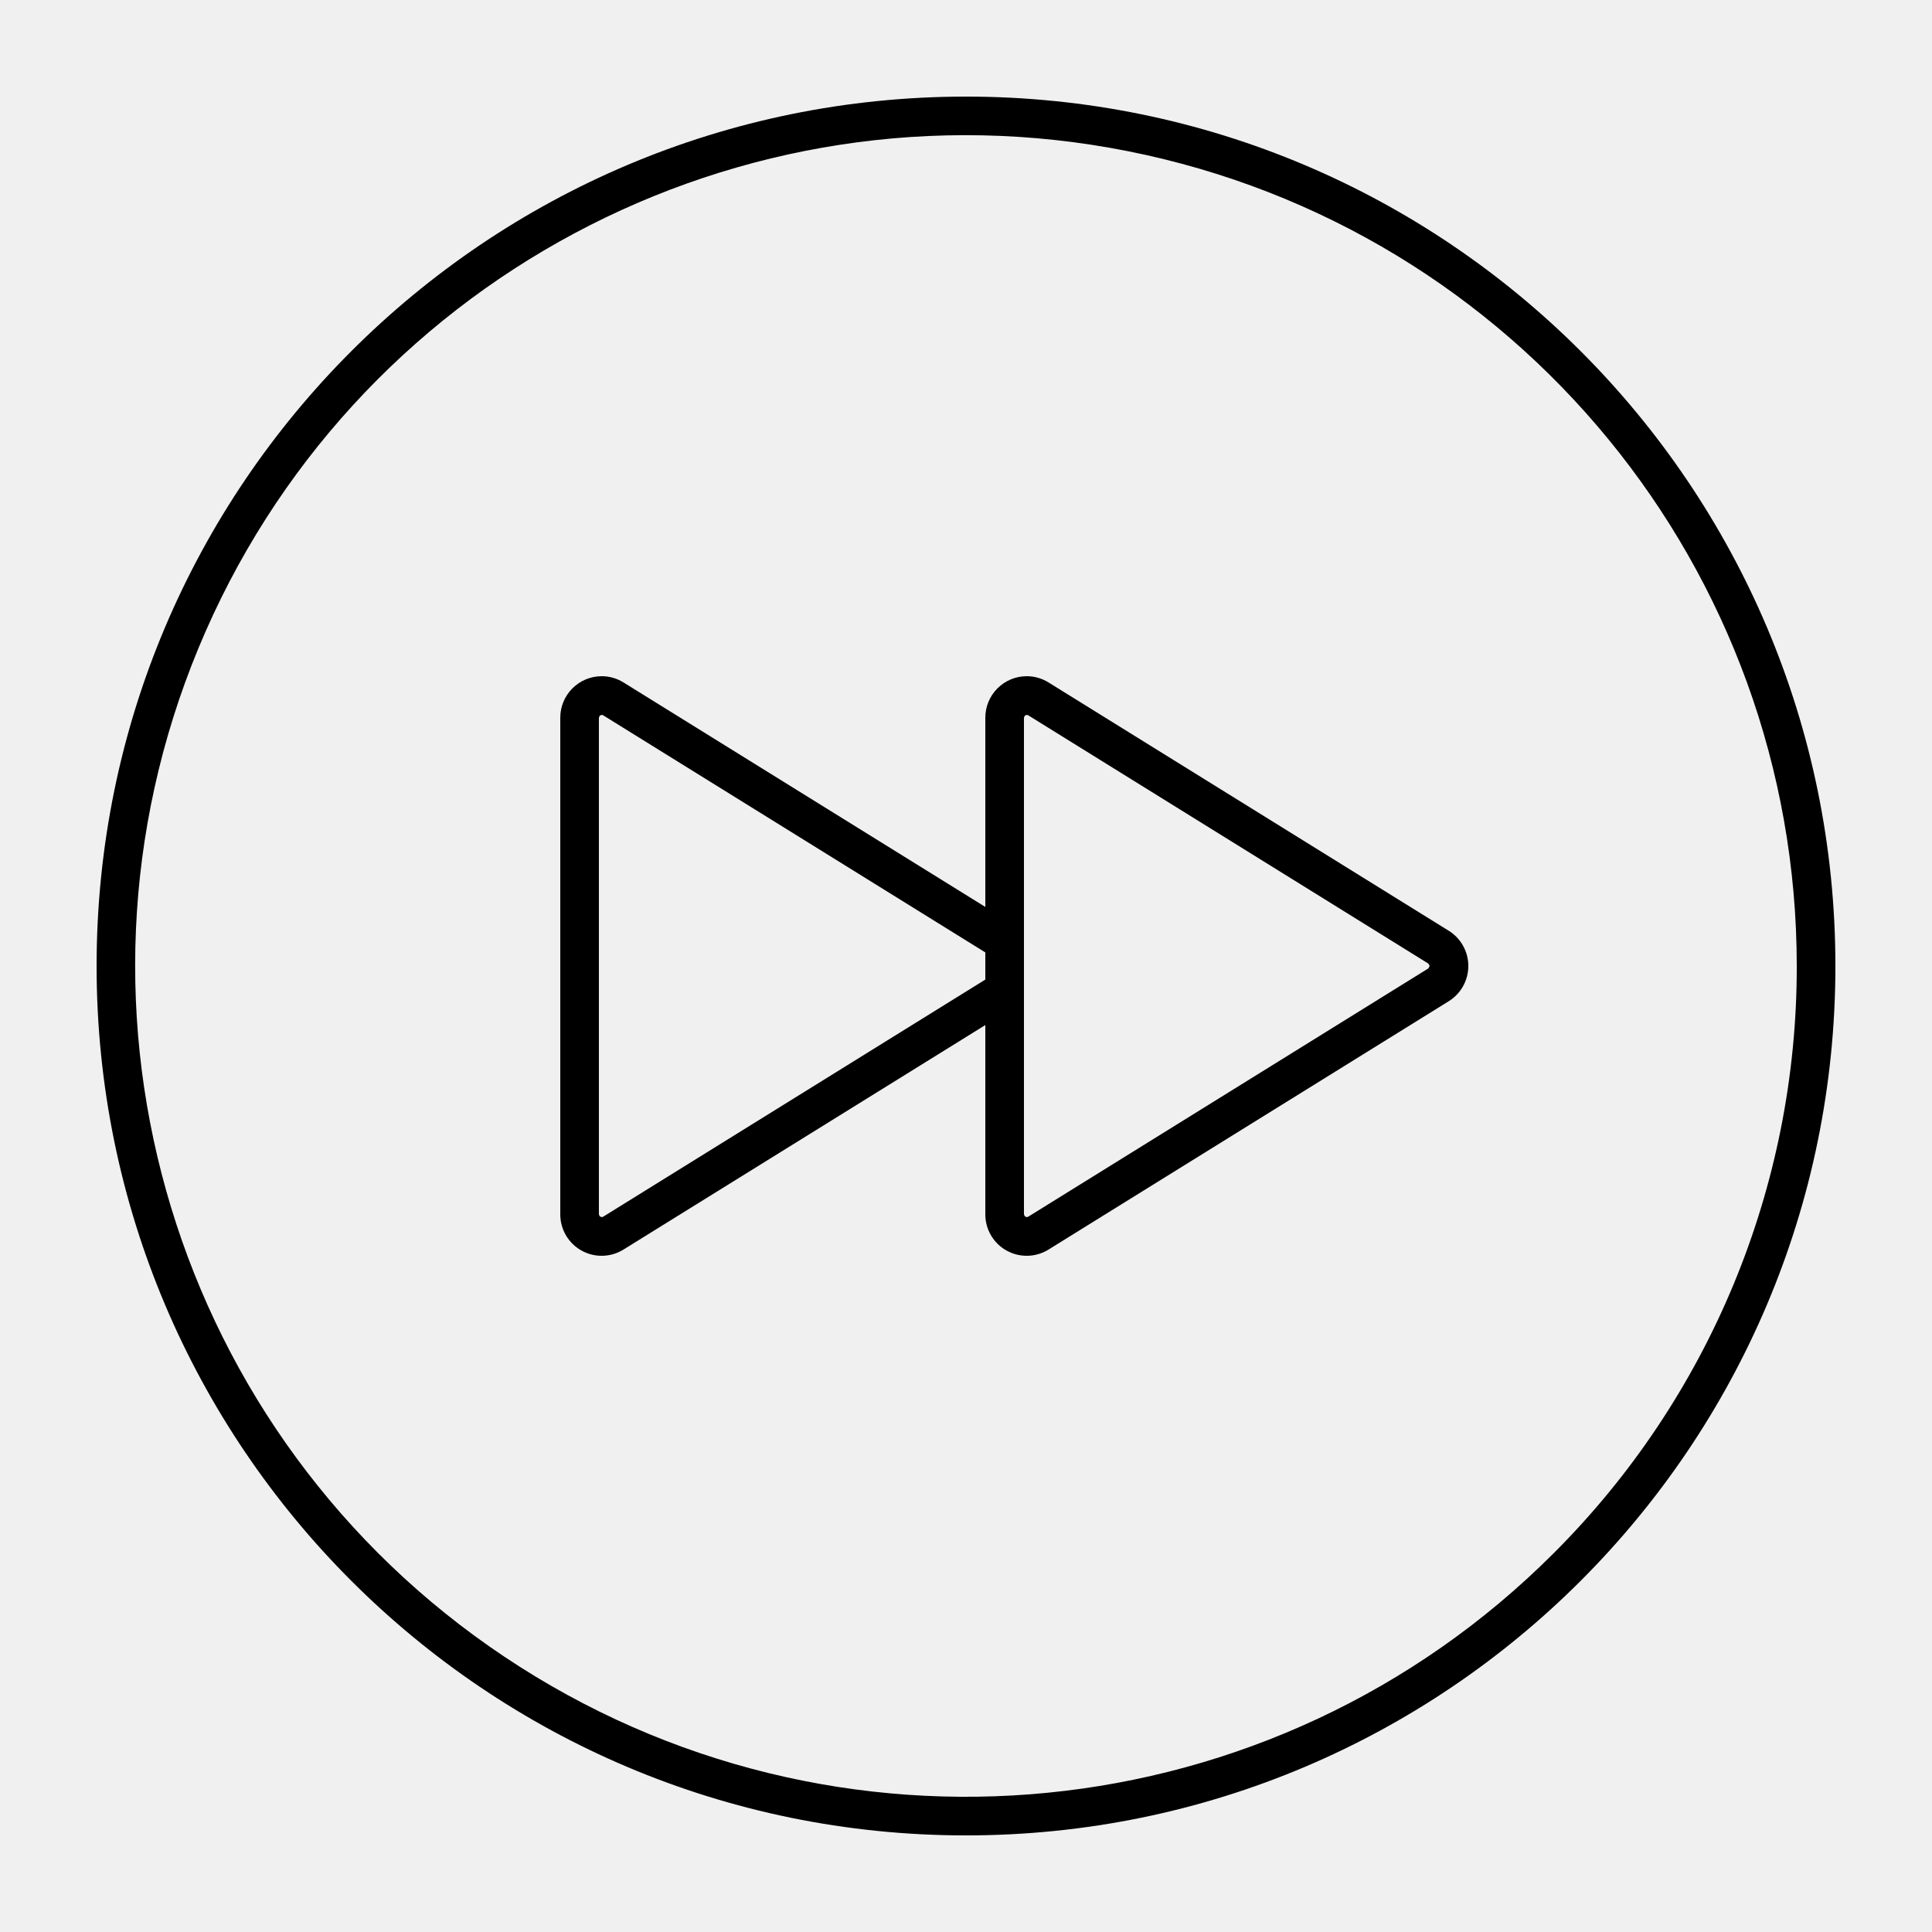
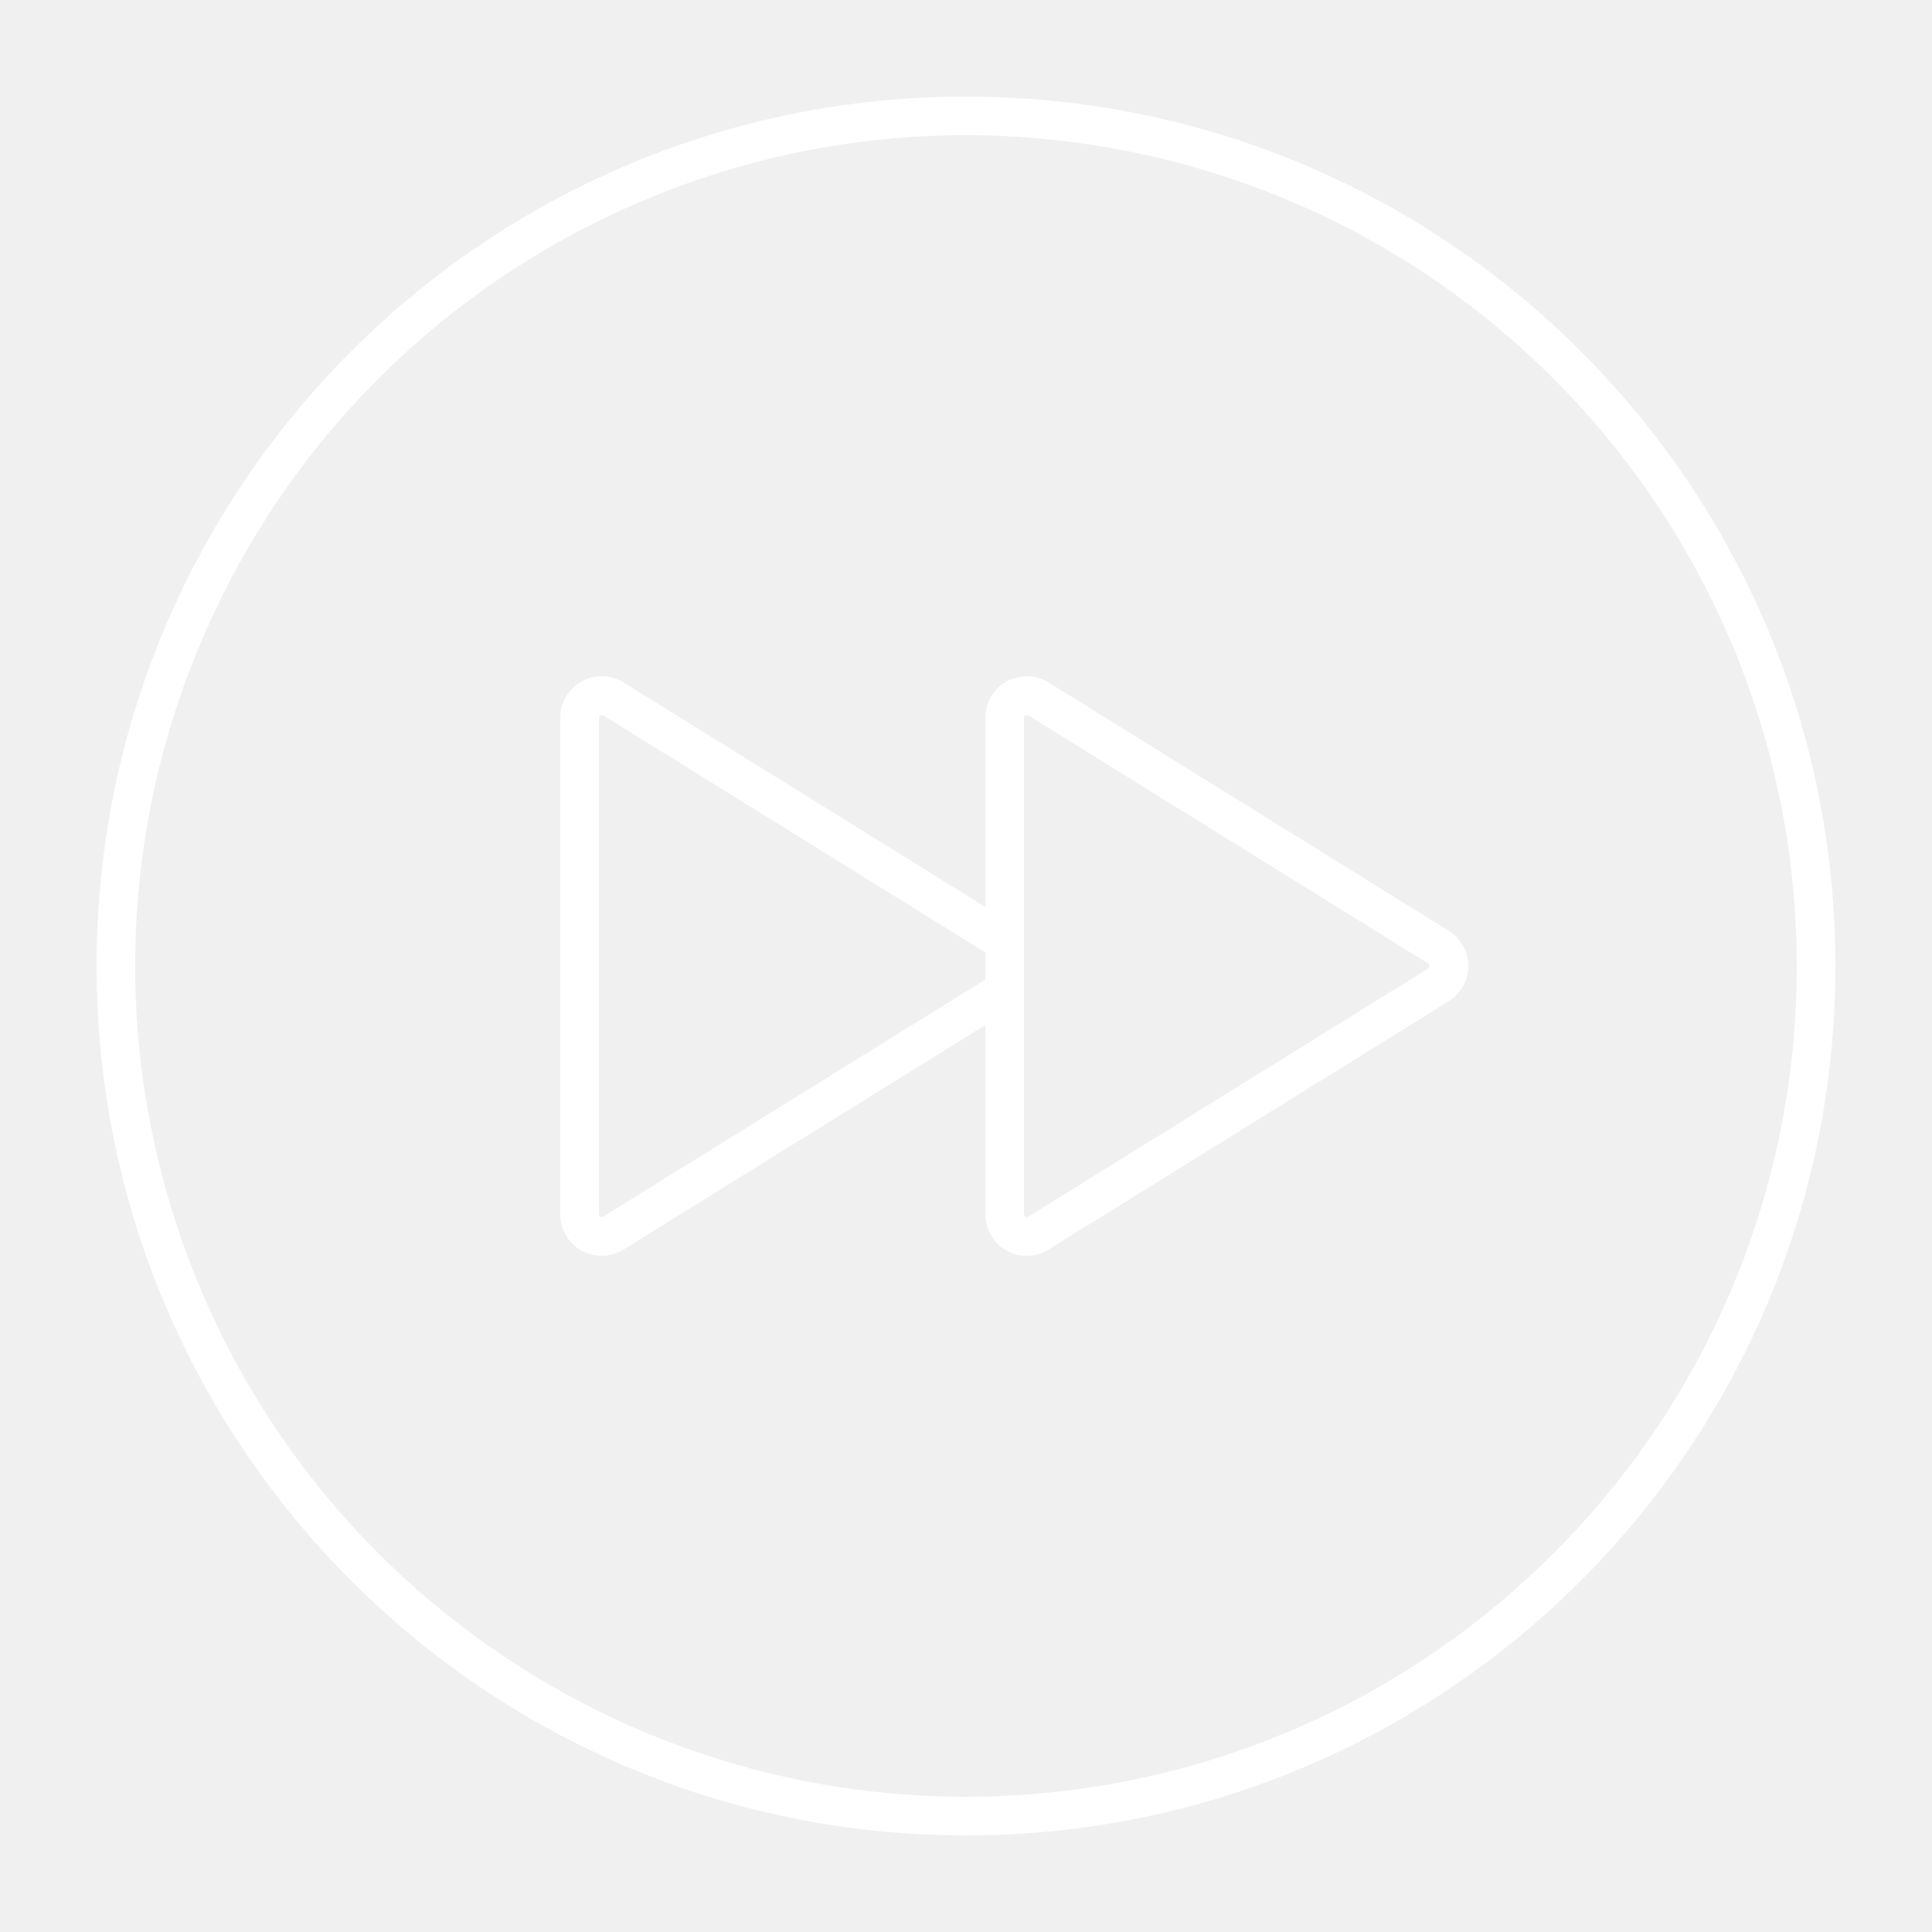
<svg xmlns="http://www.w3.org/2000/svg" data-name="Layer 1" id="Layer_1" viewBox="0 0 100 100">
-   <path d="M50,5A45,45,0,1,0,95,50,45,45,0,0,0,50,5ZM80.406,80.406A43,43,0,1,1,93,50,42.861,42.861,0,0,1,80.406,80.406Z" />
-   <path d="M74.985,48.175,54.273,35.324l-0-0a2.134,2.134,0,0,0-1.126-.324A2.147,2.147,0,0,0,51,37.149v9.794L32.273,35.324l-0-0a2.134,2.134,0,0,0-1.126-.324A2.147,2.147,0,0,0,29,37.149V62.851a2.141,2.141,0,0,0,3.273,1.825L51,53.057v9.794a2.141,2.141,0,0,0,3.273,1.825l20.712-12.852a2.148,2.148,0,0,0-0-3.65Zm-1.054,1.95-20.712,12.852-.072.023-.105-.045-.042-.104V37.149l.042-.104.105-.045.072.023-0-0L73.931,49.875,74,50ZM31.041,62.956l-.042-.104V37.149l.042-.104.105-.045.072.023-0-0L51,49.297v1.406L31.219,62.977l-.072.023Z" />
+   <path d="M50,5A45,45,0,1,0,95,50,45,45,0,0,0,50,5ZM80.406,80.406A43,43,0,1,1,93,50,42.861,42.861,0,0,1,80.406,80.406Z" fill="#fff" />
+   <path d="M74.985,48.175,54.273,35.324l-0-0a2.134,2.134,0,0,0-1.126-.324A2.147,2.147,0,0,0,51,37.149v9.794L32.273,35.324l-0-0a2.134,2.134,0,0,0-1.126-.324A2.147,2.147,0,0,0,29,37.149V62.851a2.141,2.141,0,0,0,3.273,1.825L51,53.057v9.794a2.141,2.141,0,0,0,3.273,1.825l20.712-12.852a2.148,2.148,0,0,0-0-3.65Zm-1.054,1.95-20.712,12.852-.072.023-.105-.045-.042-.104V37.149l.042-.104.105-.045.072.023-0-0L73.931,49.875,74,50ZM31.041,62.956l-.042-.104V37.149l.042-.104.105-.045.072.023-0-0L51,49.297v1.406L31.219,62.977l-.072.023Z" fill="#fff" />
</svg>
